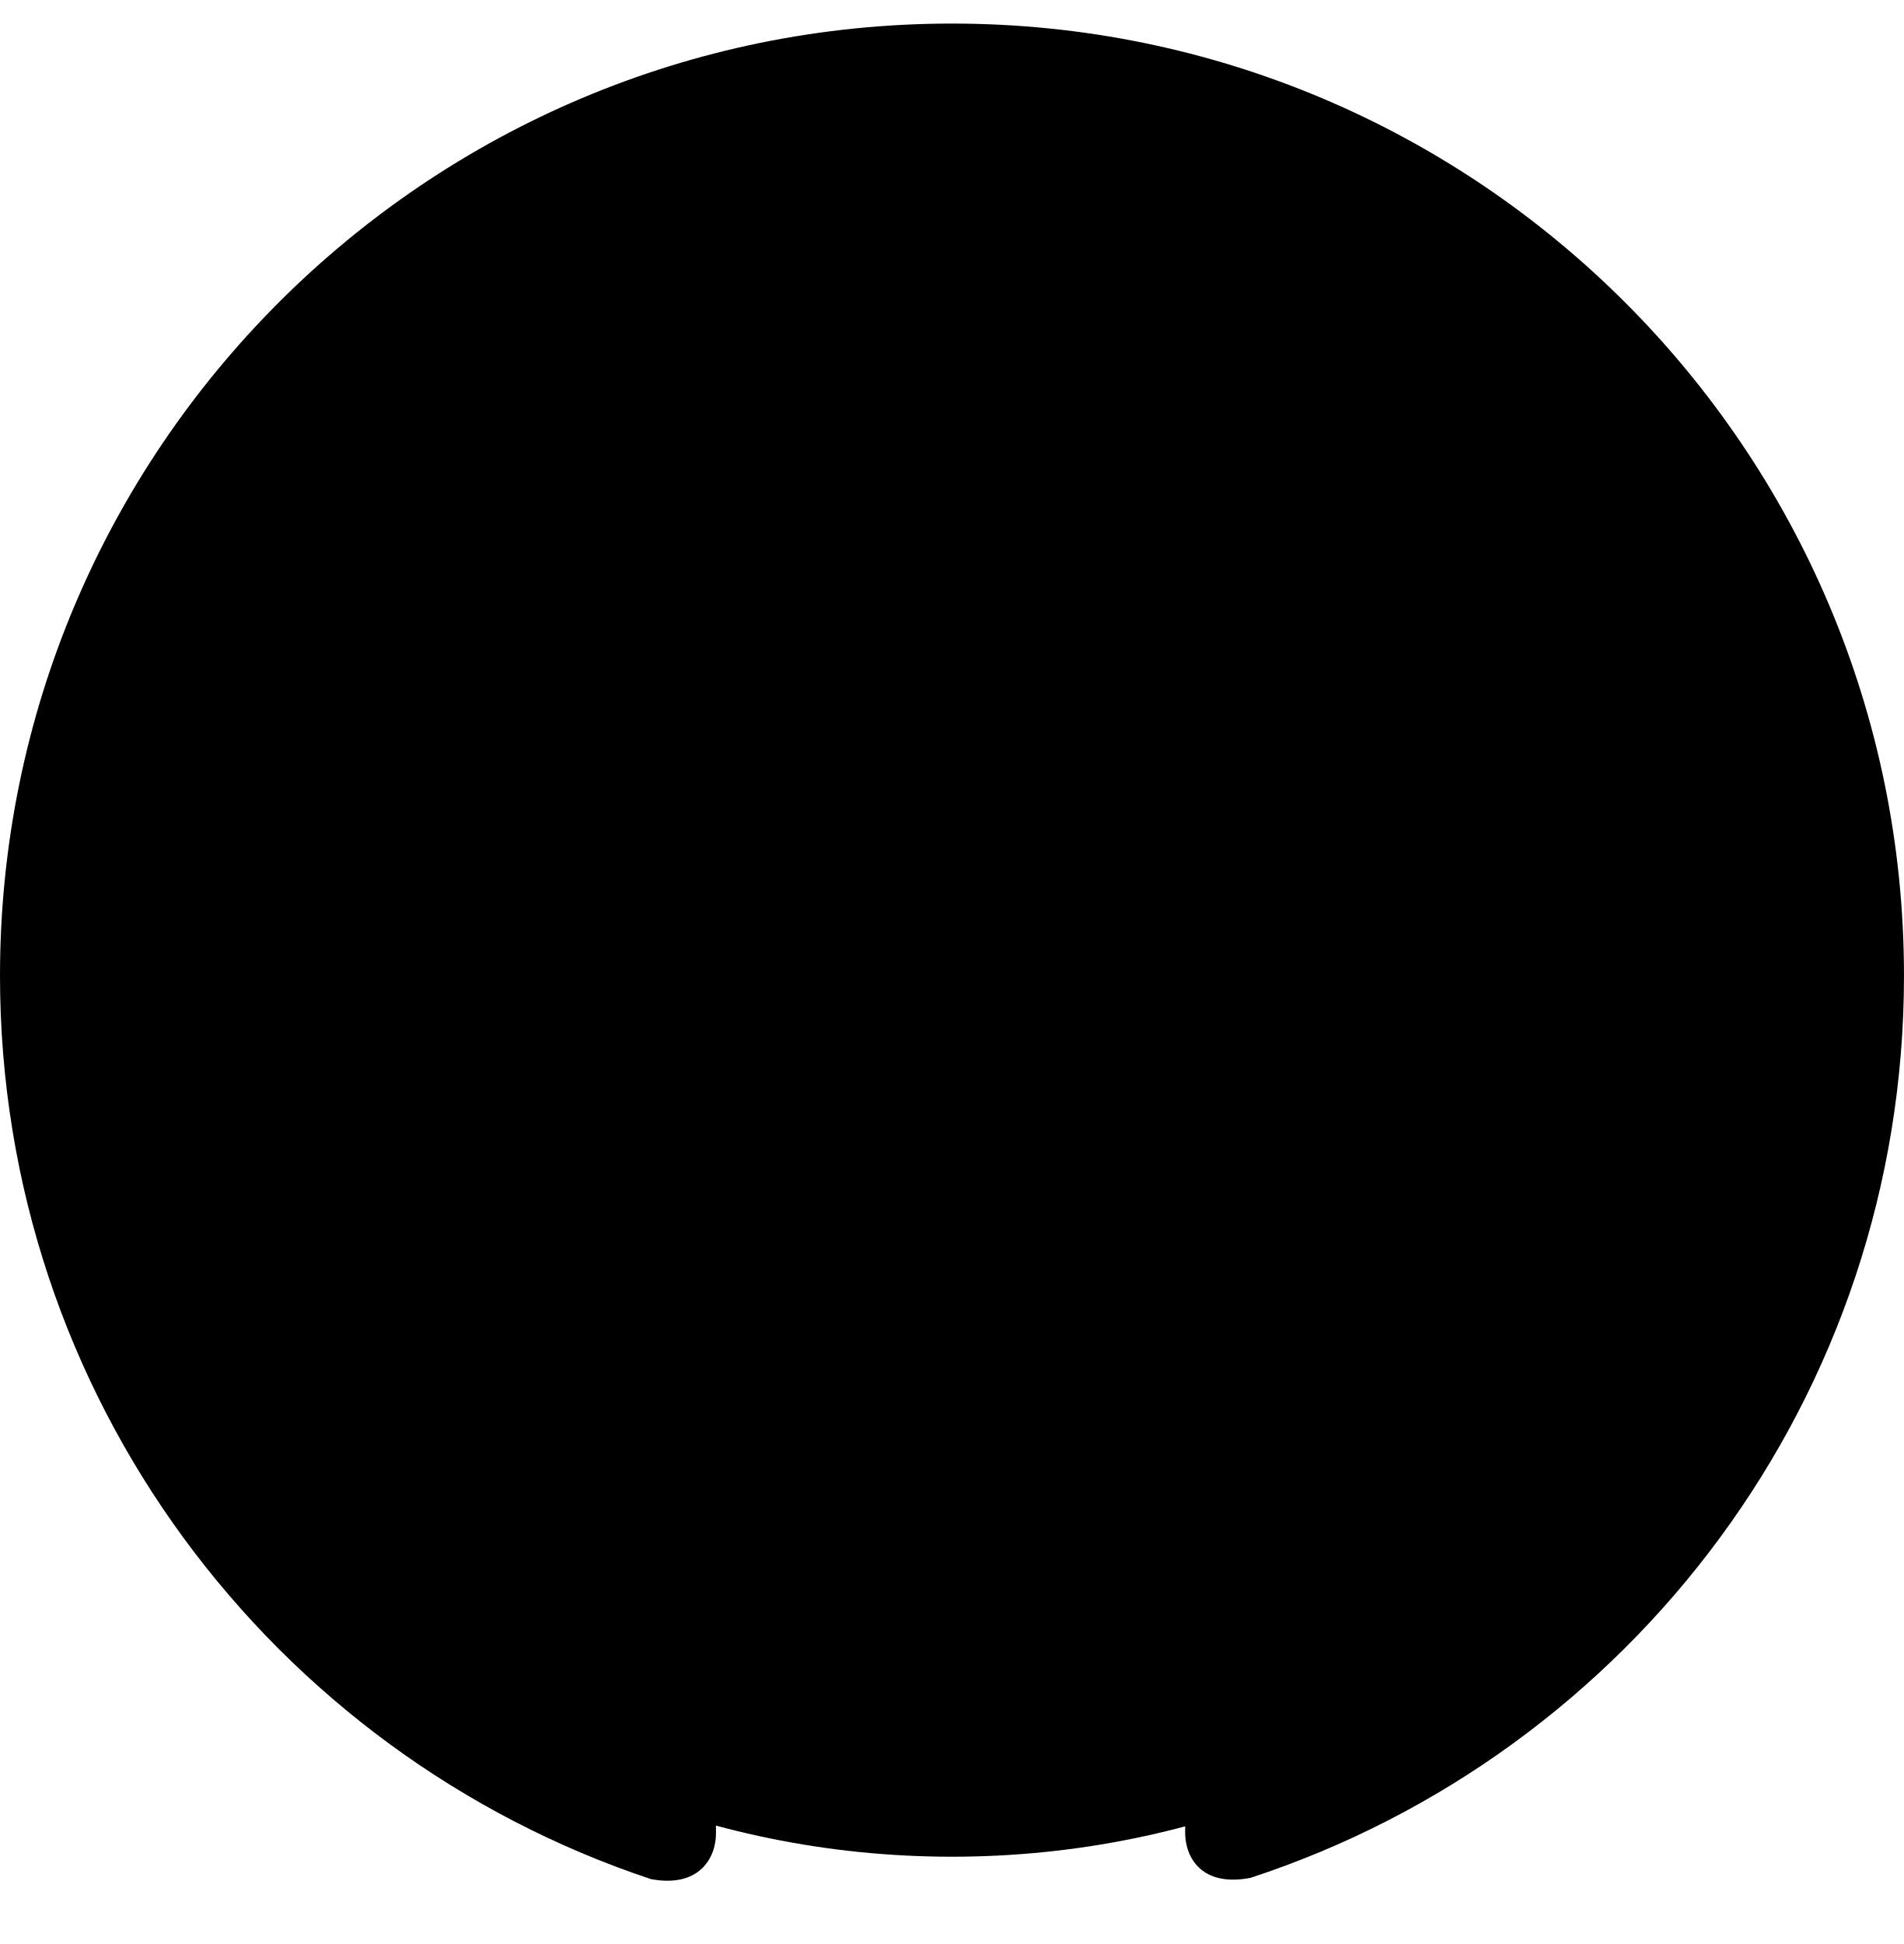
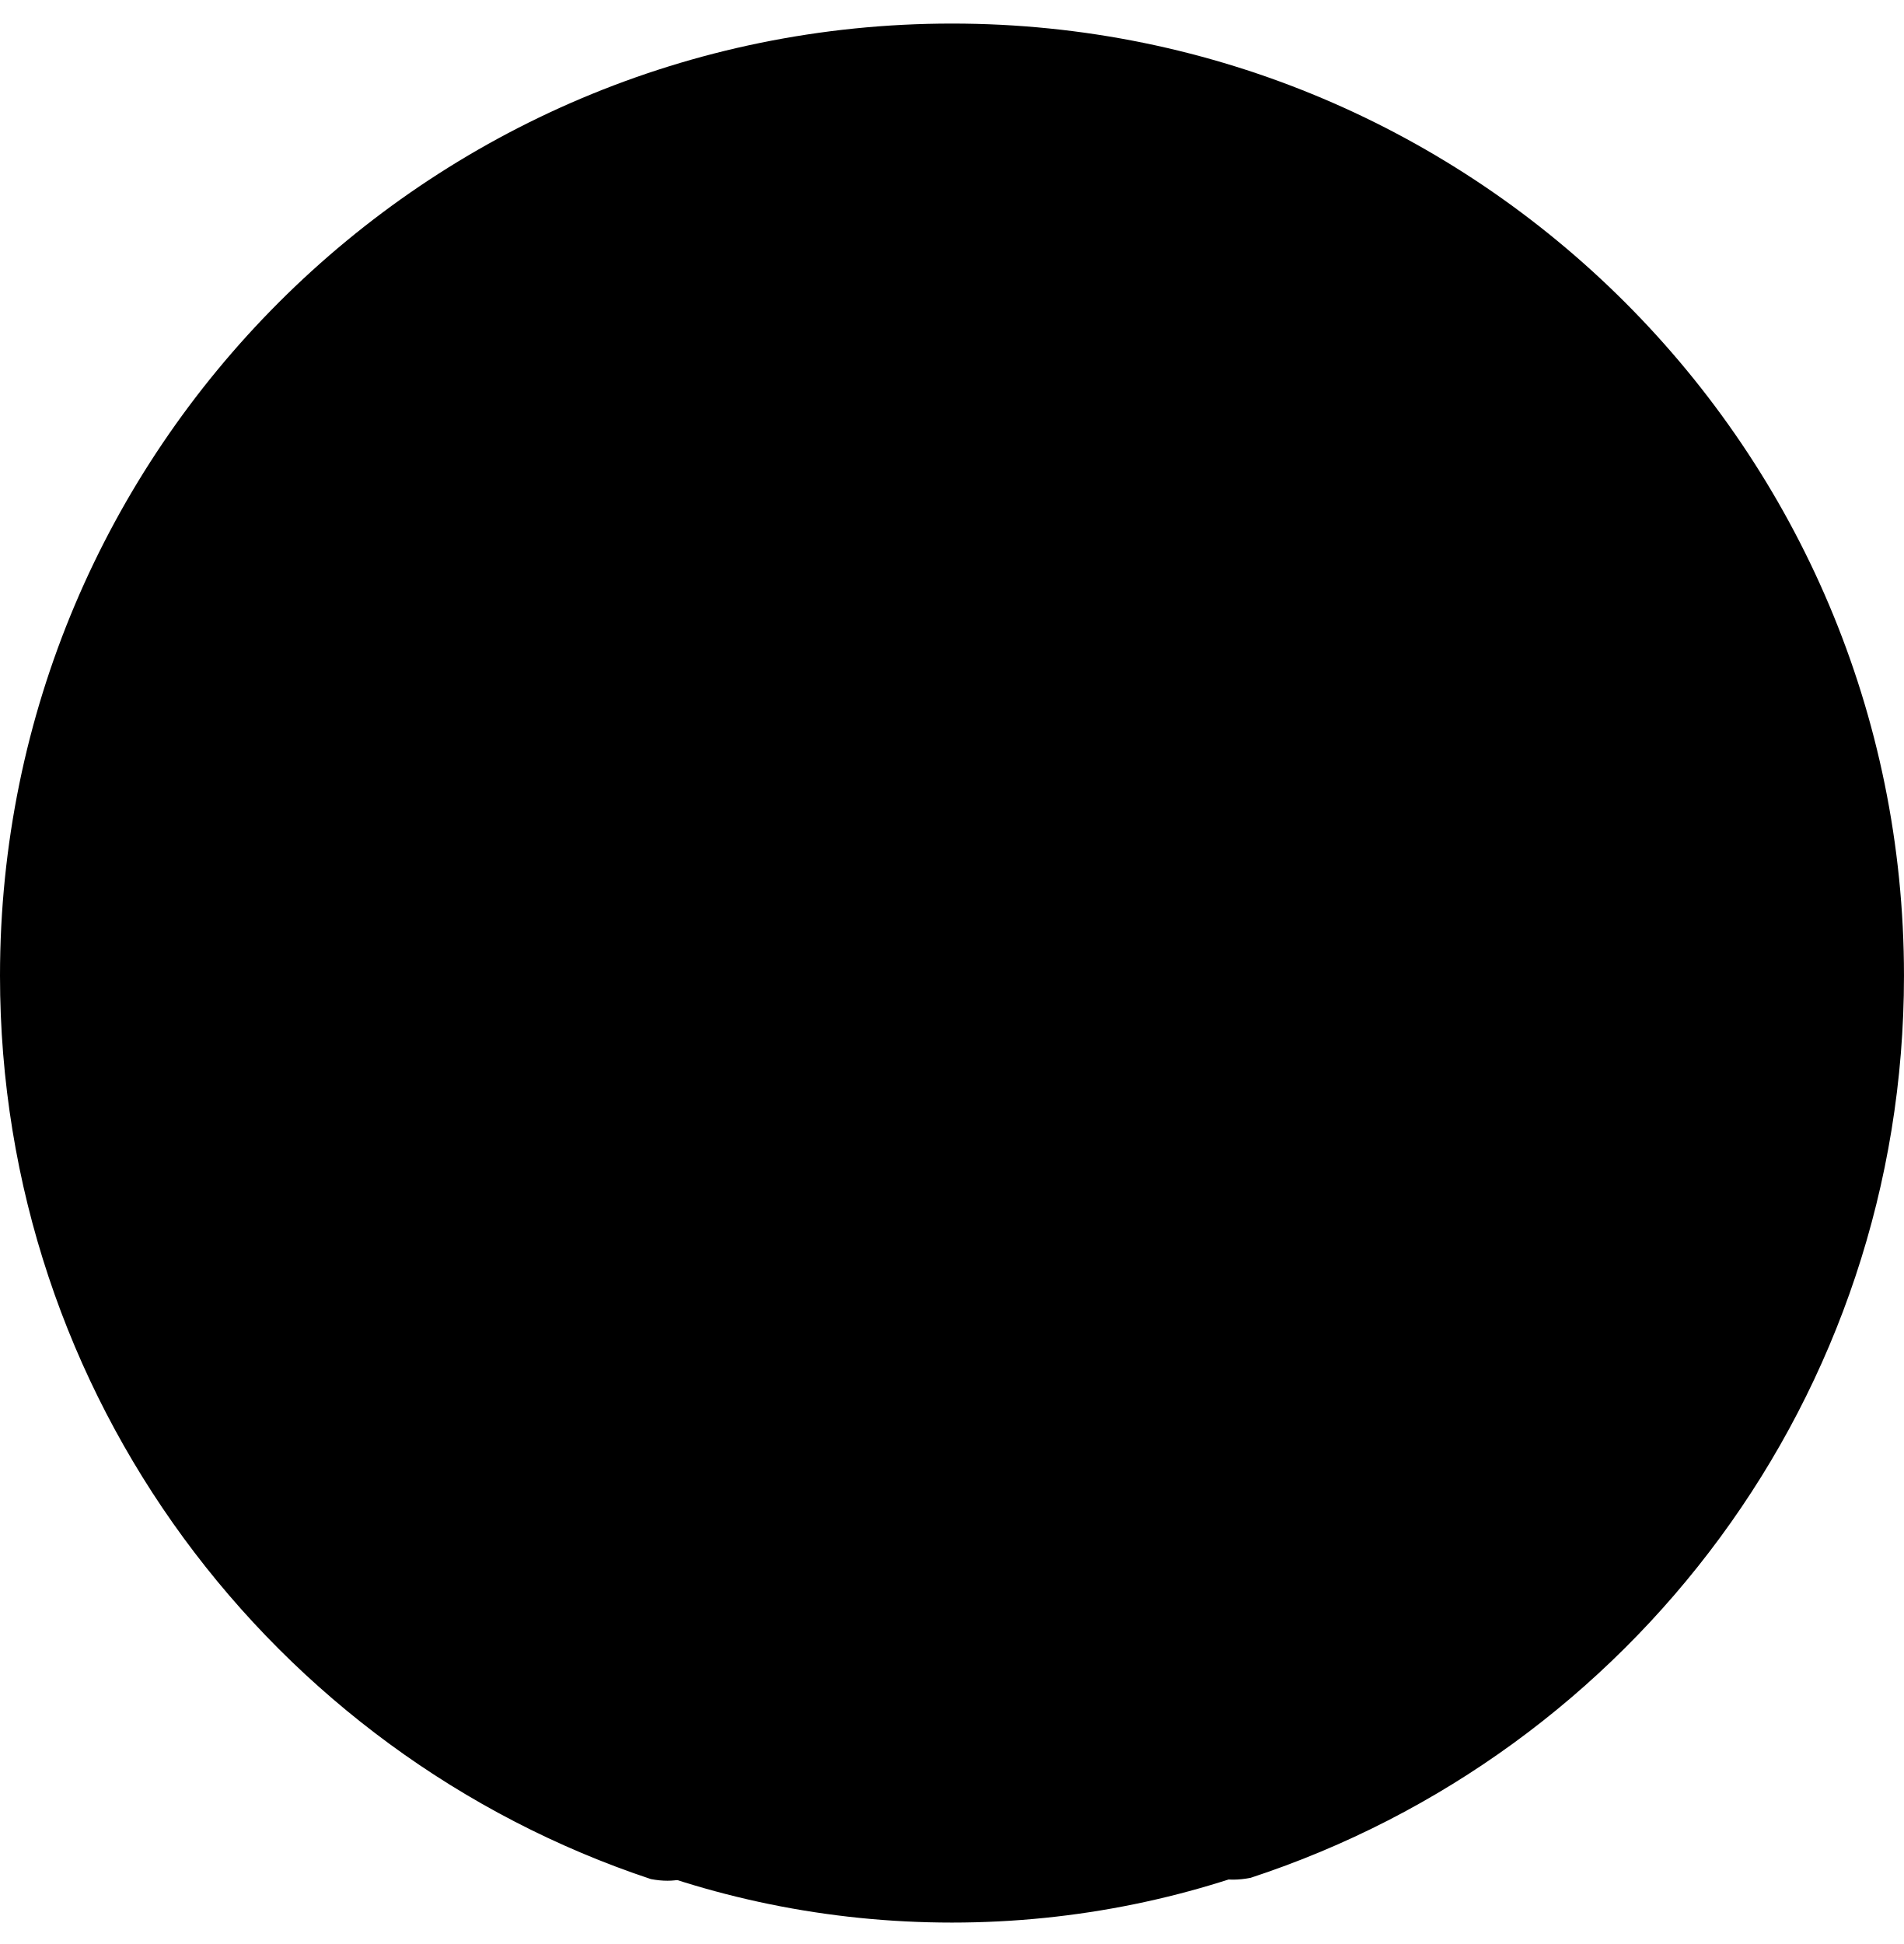
<svg xmlns="http://www.w3.org/2000/svg" role="img" viewBox="0 0 24 24.5" style="border-radius: 50%;">
-   <circle r="11.4" cx="12" cy="12" />
+   <circle r="11.4" cx="12" cy="12.83" />
  <path d="M12 .297c-6.63 0-12 5.373-12 12 0 5.303 3.438 9.8 8.205 11.385.6.113.82-.258.82-.577 0-.285-.01-1.04-.015-2.04-3.338.724-4.042-1.61-4.042-1.61C4.422 18.07 3.633 17.7 3.633 17.7c-1.087-.744.084-.729.084-.729 1.205.084 1.838 1.236 1.838 1.236 1.07 1.835 2.809 1.305 3.495.998.108-.776.417-1.305.76-1.605-2.665-.3-5.466-1.332-5.466-5.93 0-1.31.465-2.38 1.235-3.22-.135-.303-.54-1.523.105-3.176 0 0 1.005-.322 3.3 1.23.96-.267 1.98-.399 3-.405 1.02.006 2.04.138 3 .405 2.28-1.552 3.285-1.23 3.285-1.23.645 1.653.24 2.873.12 3.176.765.84 1.23 1.91 1.23 3.22 0 4.61-2.805 5.625-5.475 5.92.42.36.81 1.096.81 2.22 0 1.606-.015 2.896-.015 3.286 0 .315.21.69.825.57C20.565 22.092 24 17.592 24 12.297c0-6.627-5.373-12-12-12" />
</svg>
